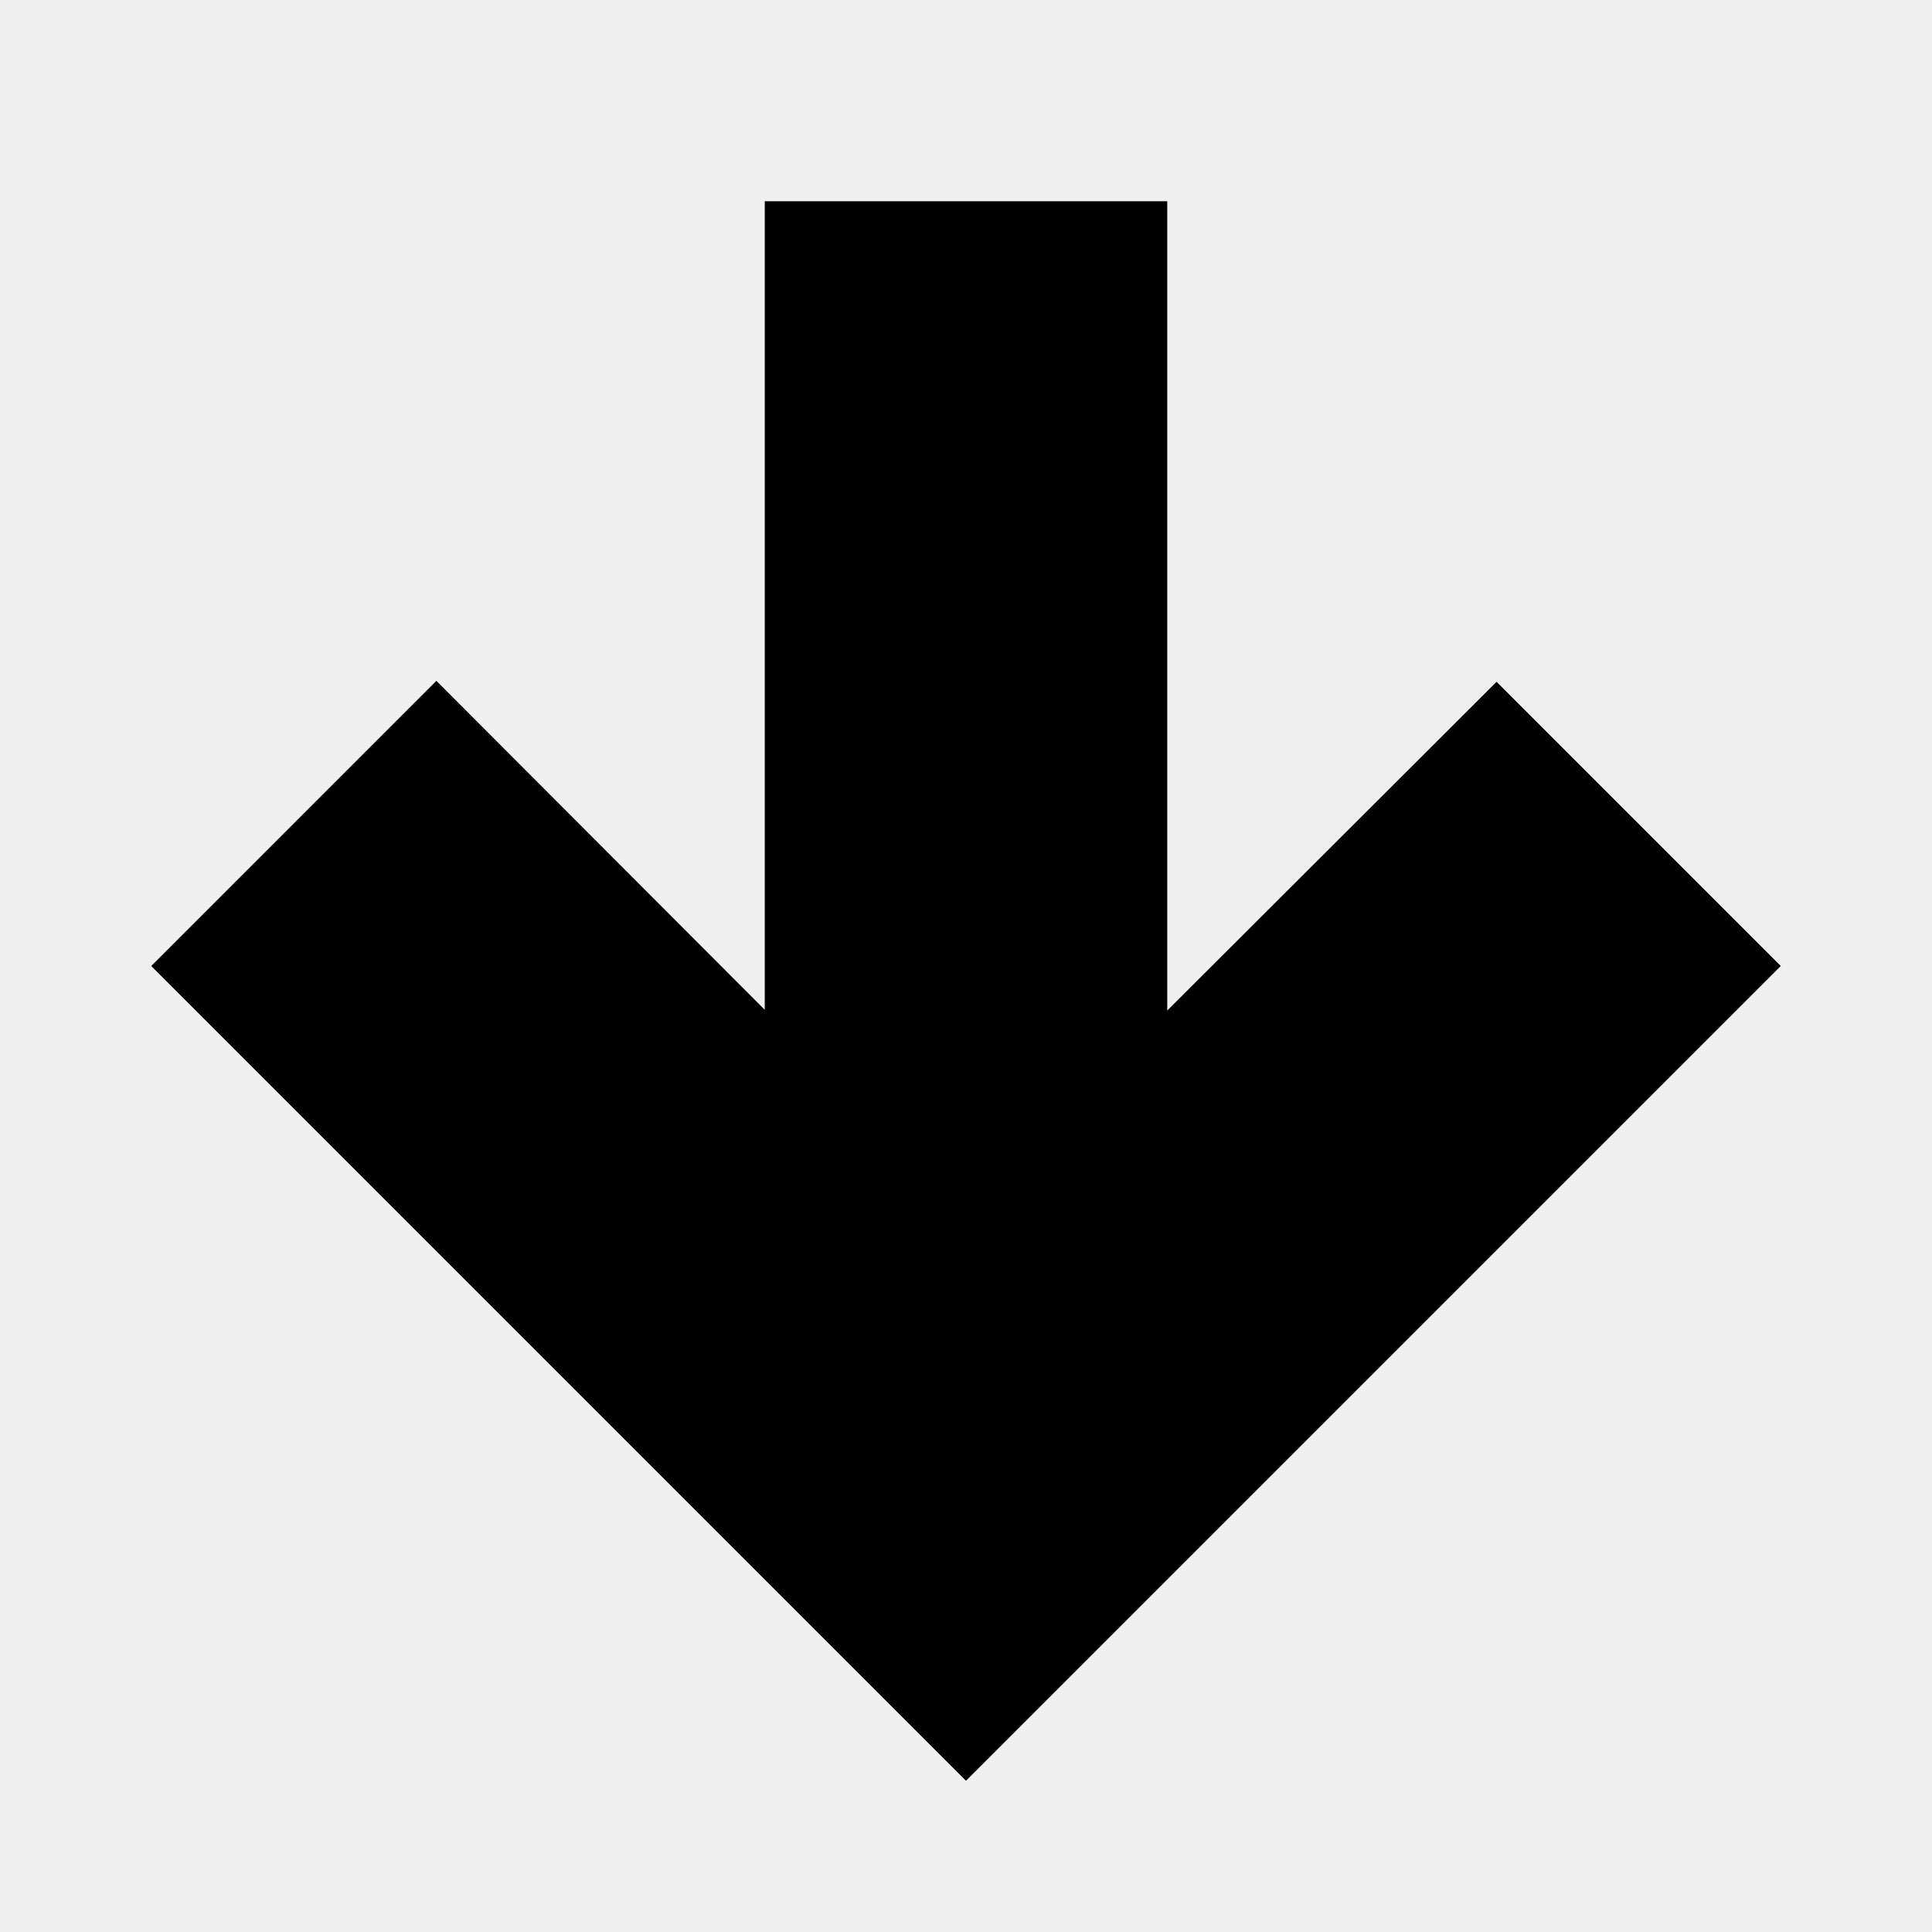
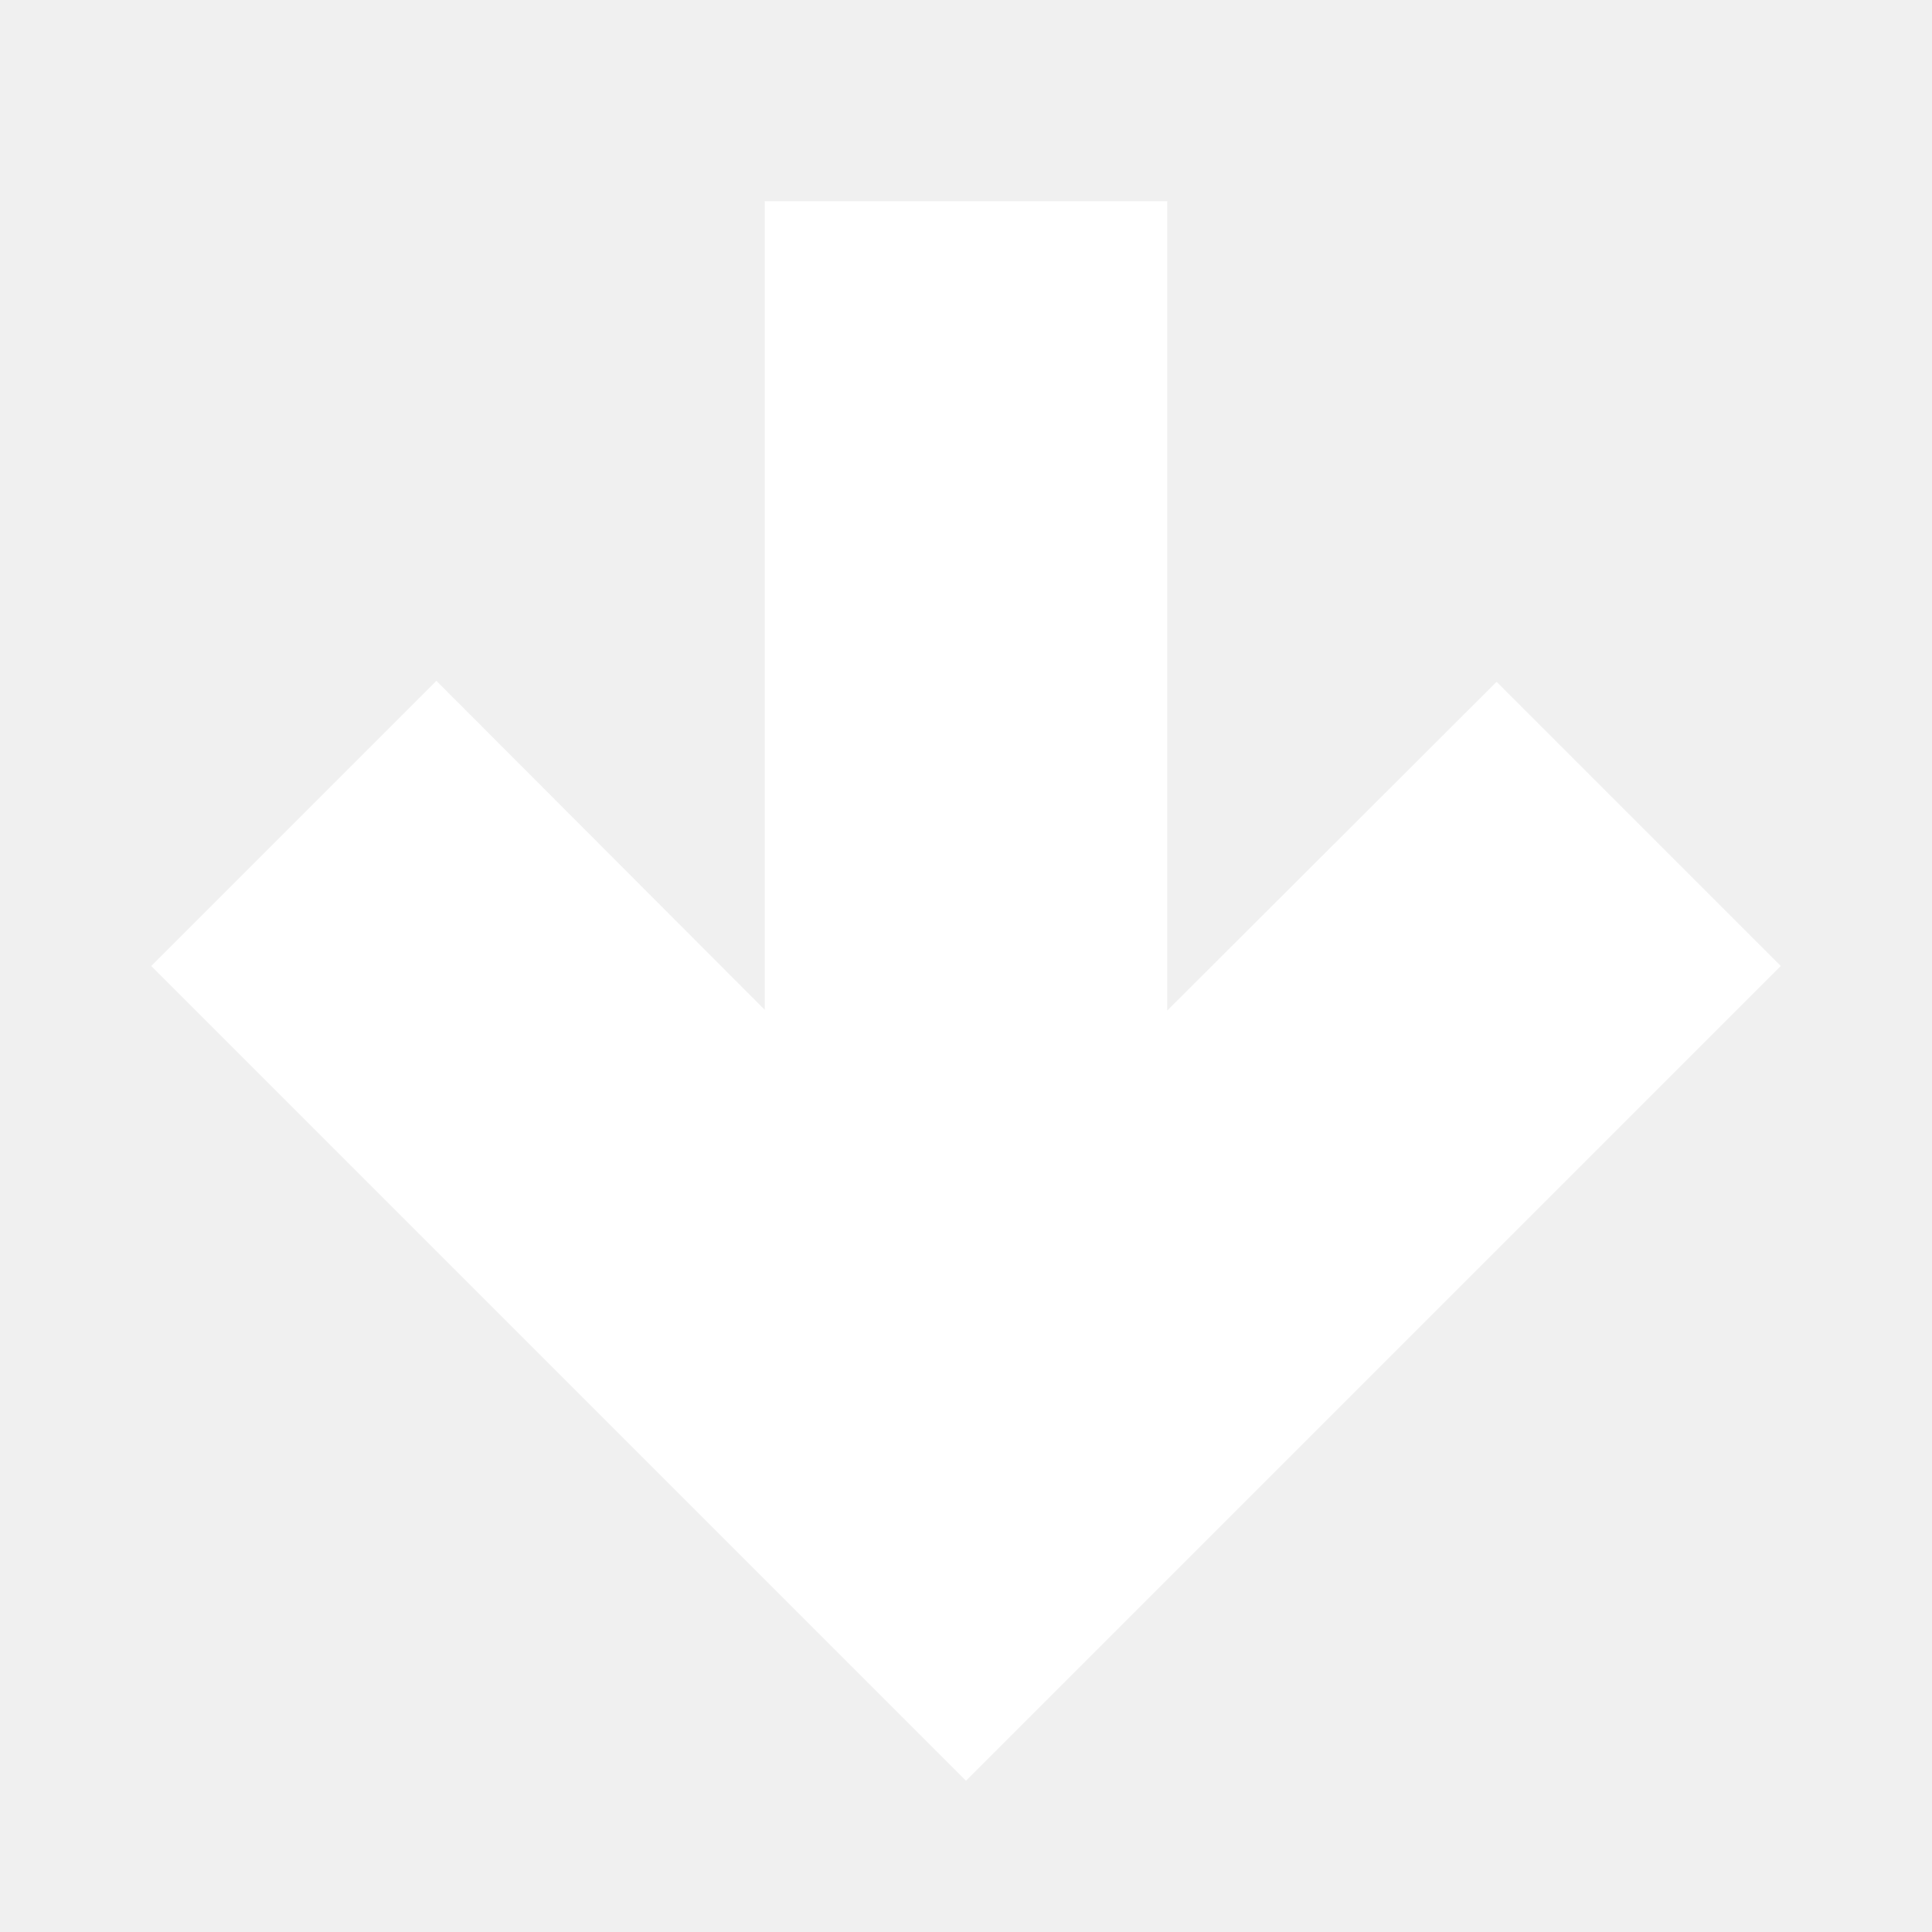
<svg xmlns="http://www.w3.org/2000/svg" width="24" height="24" viewBox="0 0 24 24">
  <path fill="none" d="M0 0h24v24H0V0z" />
-   <path fill="#010101" d="M20 12l-1.41-1.41L13 16.17V4h-2v12.17l-5.58-5.59L4 12l8 8 8-8z" stroke="black" stroke-width="3" stroke-linecap="butt" />
+   <path fill="white" d="M20 12l-1.41-1.41L13 16.17V4h-2v12.17l-5.58-5.59L4 12l8 8 8-8z" stroke="white" stroke-width="3" stroke-linecap="butt" />
</svg>
